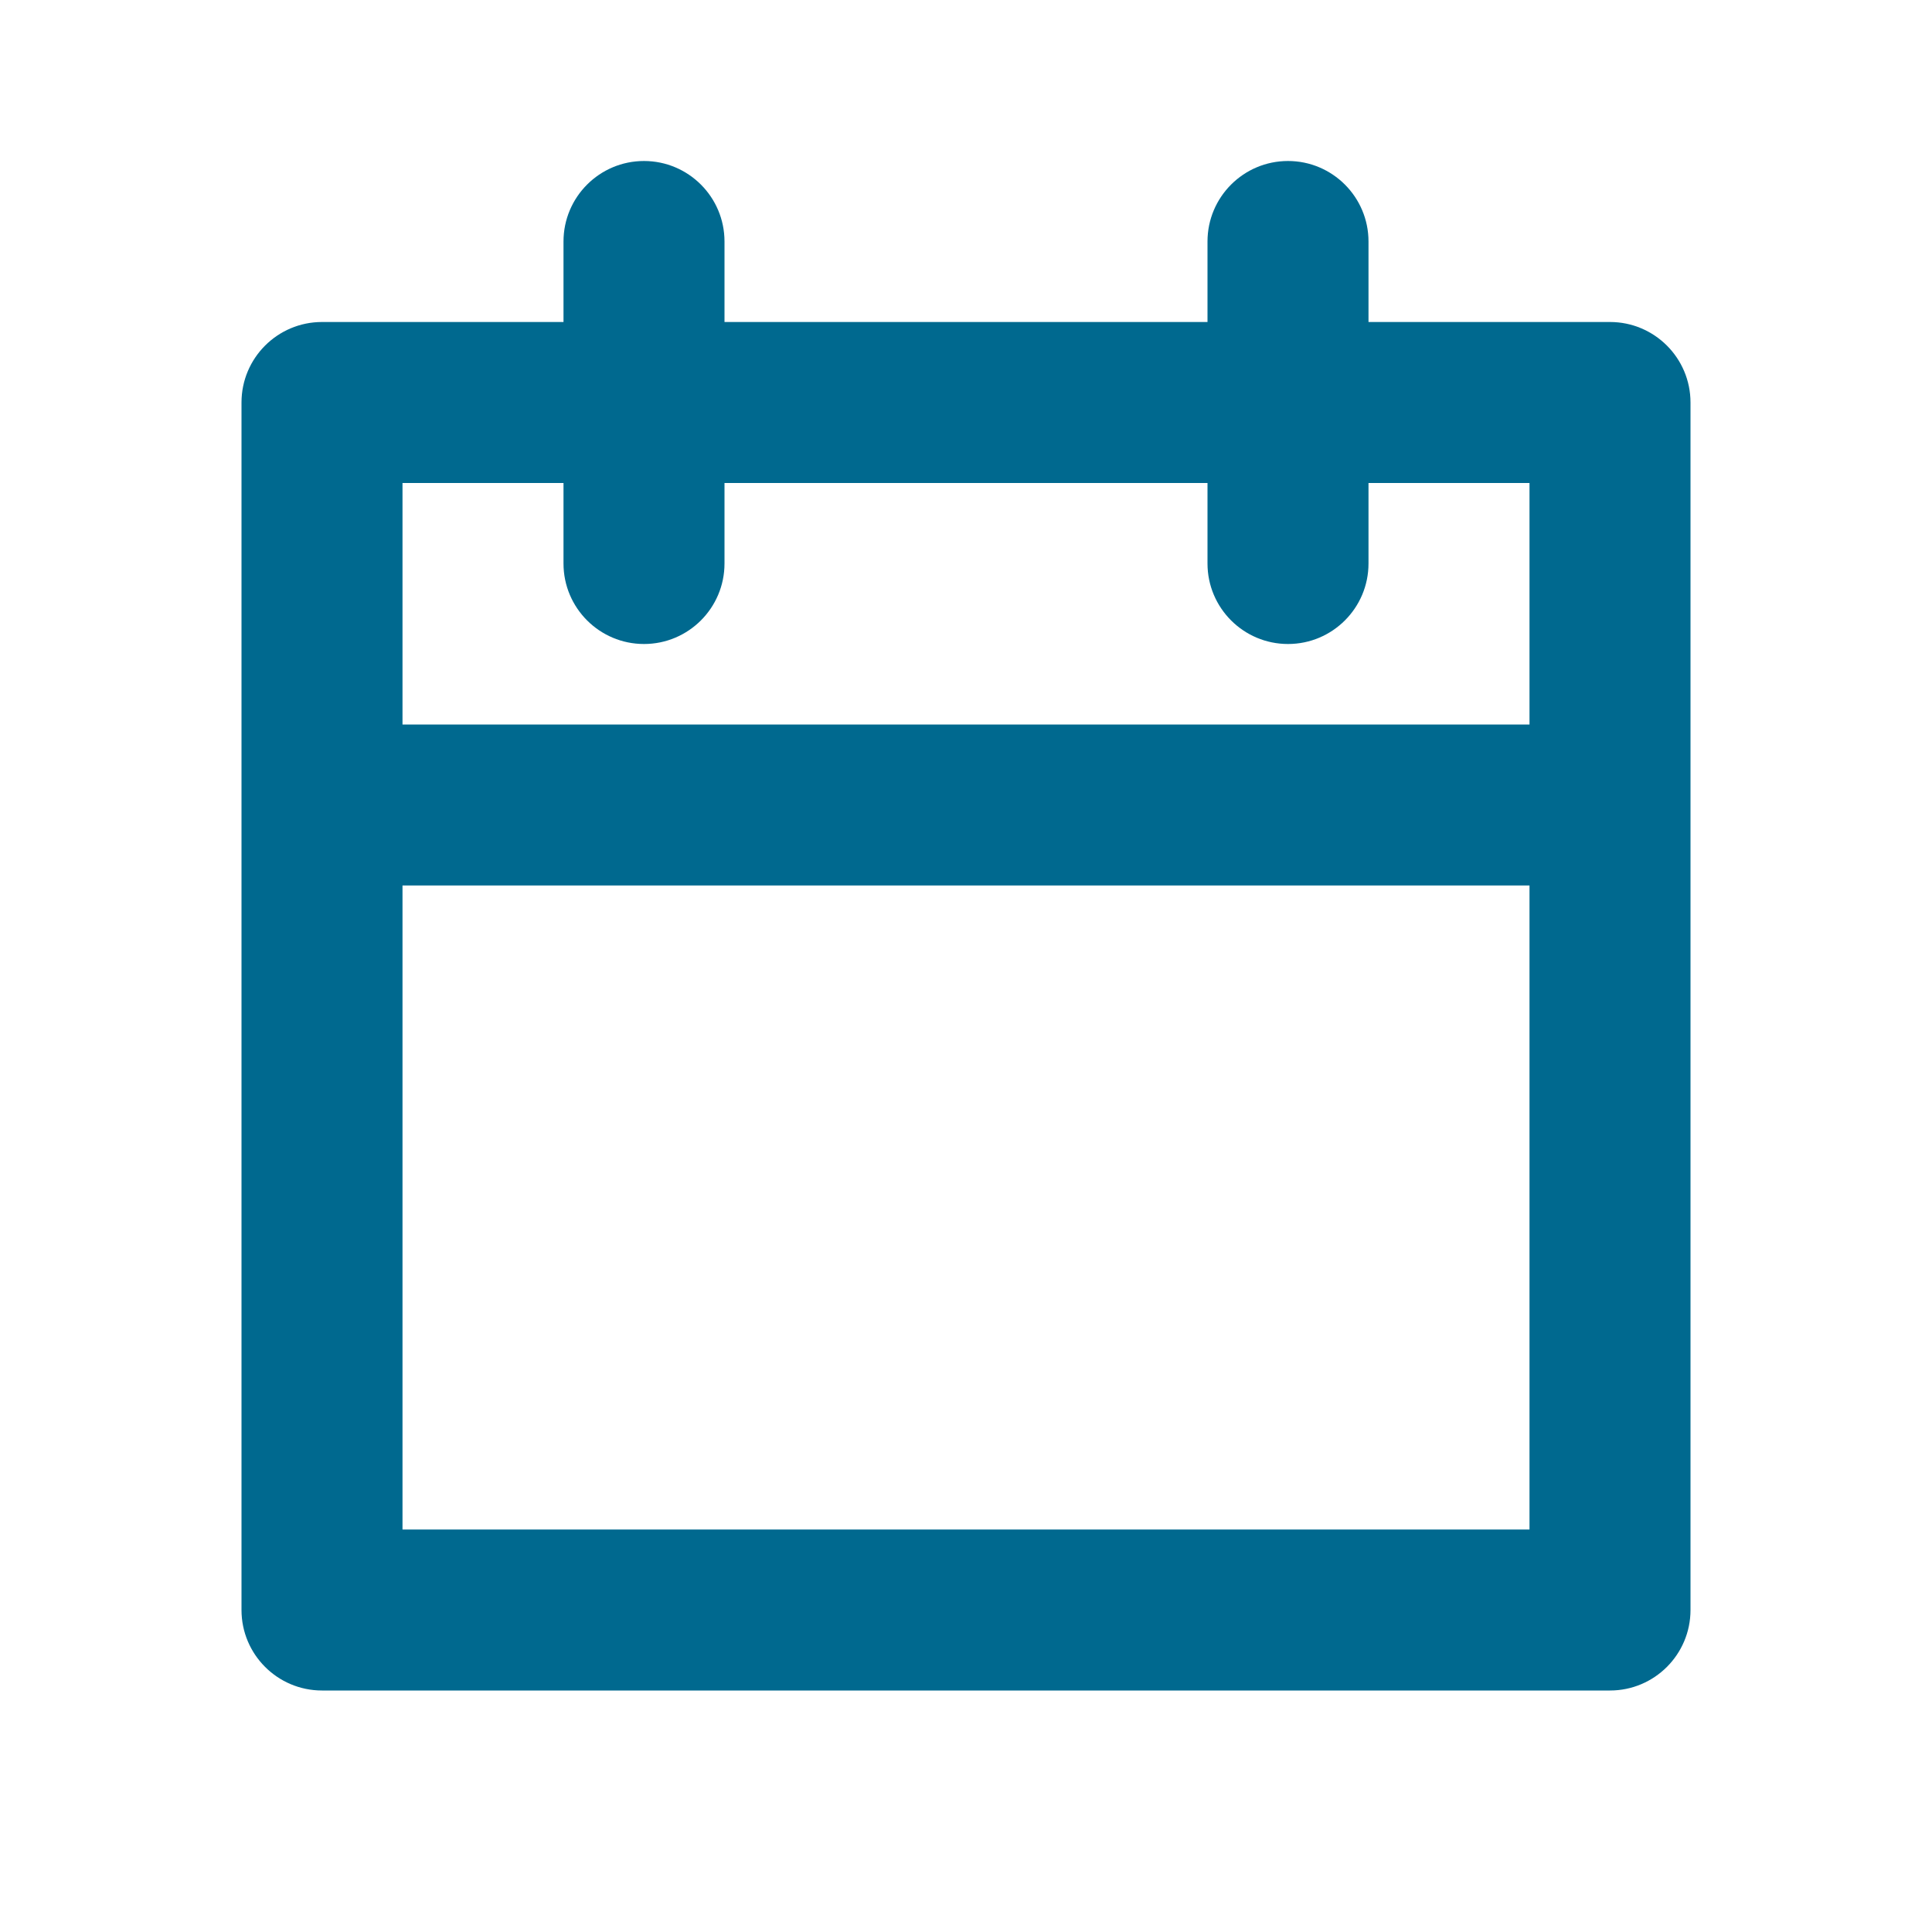
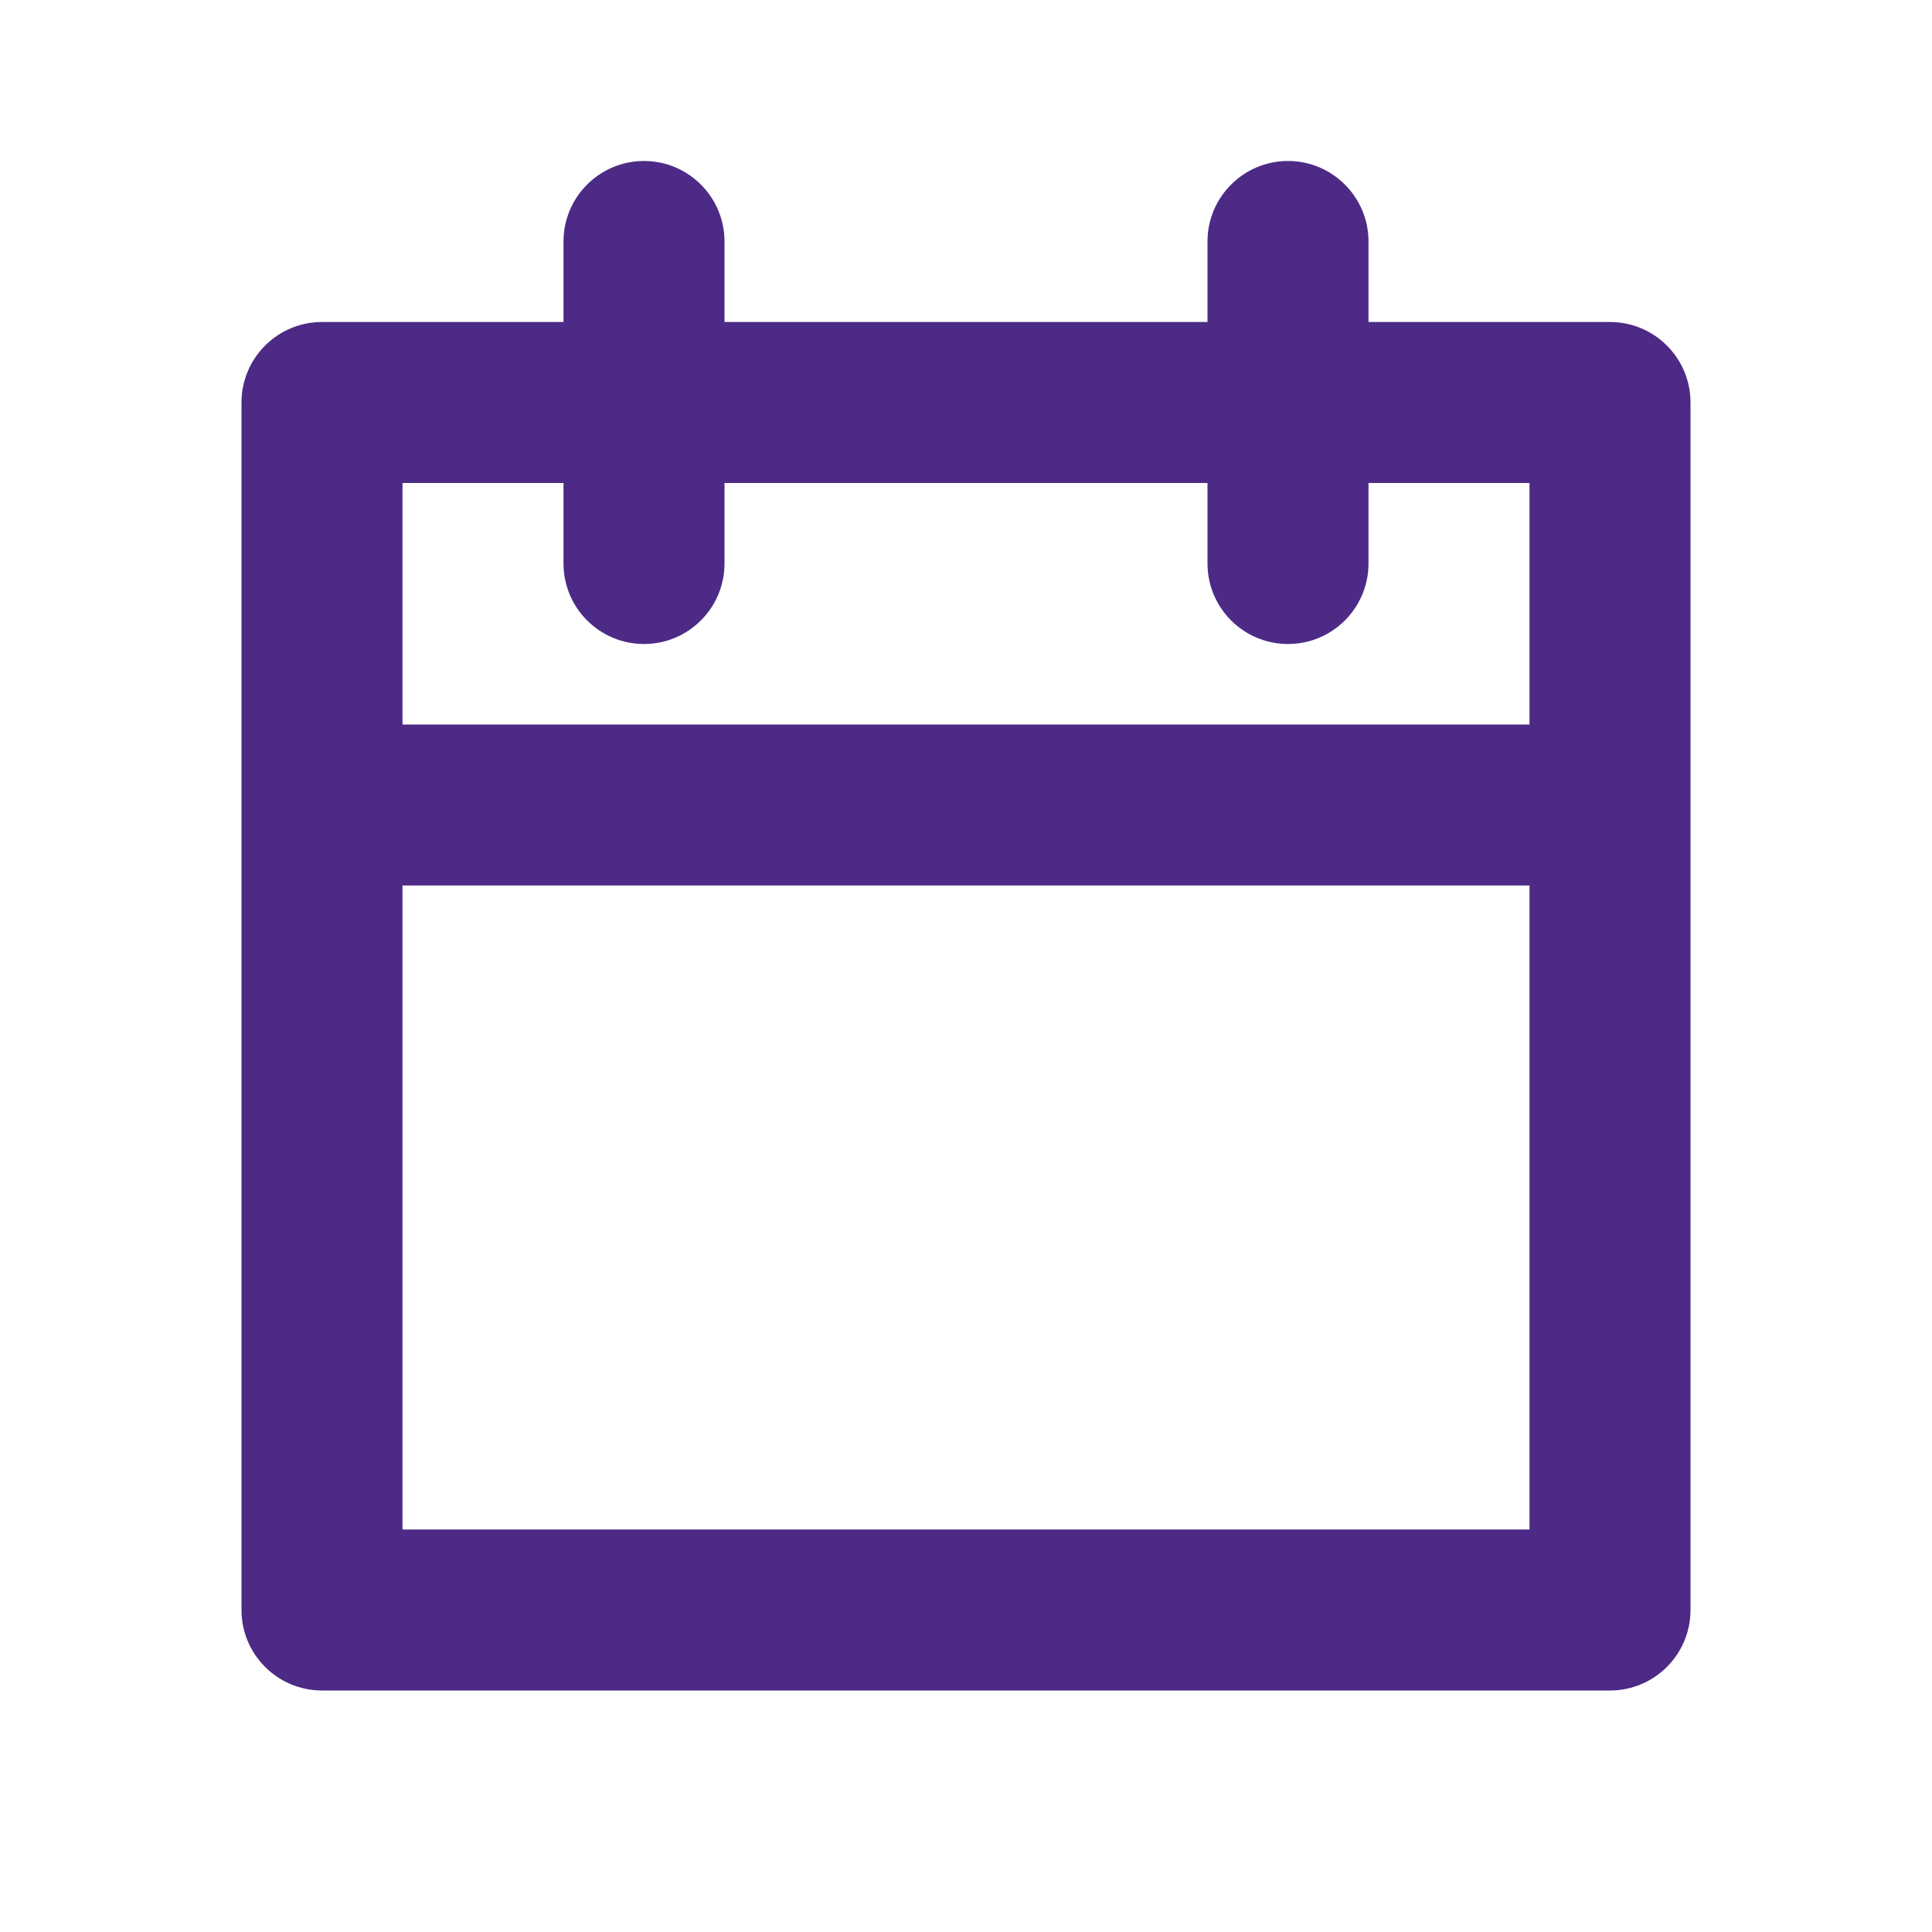
<svg xmlns="http://www.w3.org/2000/svg" width="24" height="24" viewBox="0 0 24 24">
  <g fill="none" fill-rule="evenodd">
    <rect width="24" height="24" />
-     <path fill="#00698f" fill-rule="nonzero" d="M15,6 L9,6 L9,7 C9,7.552 8.552,8 8,8 C7.448,8 7,7.552 7,7 L7,6 L5,6 L5,9 L19,9 L19,6 L17,6 L17,7 C17,7.552 16.552,8 16,8 C15.448,8 15,7.552 15,7 L15,6 Z M17,4 L20,4 C20.552,4 21,4.448 21,5 L21,20 C21,20.552 20.552,21 20,21 L4,21 C3.448,21 3,20.552 3,20 L3,5 C3,4.448 3.448,4 4,4 L7,4 L7,3 C7,2.448 7.448,2 8,2 C8.552,2 9,2.448 9,3 L9,4 L15,4 L15,3 C15,2.448 15.448,2 16,2 C16.552,2 17,2.448 17,3 L17,4 Z M19,11 L5,11 L5,19 L19,19 L19,11 Z" />
+     <path fill="#4C2A85" fill-rule="nonzero" d="M15,6 L9,6 L9,7 C9,7.552 8.552,8 8,8 C7.448,8 7,7.552 7,7 L7,6 L5,6 L5,9 L19,9 L19,6 L17,6 L17,7 C17,7.552 16.552,8 16,8 C15.448,8 15,7.552 15,7 L15,6 Z M17,4 L20,4 C20.552,4 21,4.448 21,5 L21,20 C21,20.552 20.552,21 20,21 L4,21 C3.448,21 3,20.552 3,20 L3,5 C3,4.448 3.448,4 4,4 L7,4 L7,3 C7,2.448 7.448,2 8,2 C8.552,2 9,2.448 9,3 L9,4 L15,4 L15,3 C15,2.448 15.448,2 16,2 C16.552,2 17,2.448 17,3 L17,4 Z M19,11 L5,11 L5,19 L19,19 L19,11 Z" />
  </g>
</svg>
